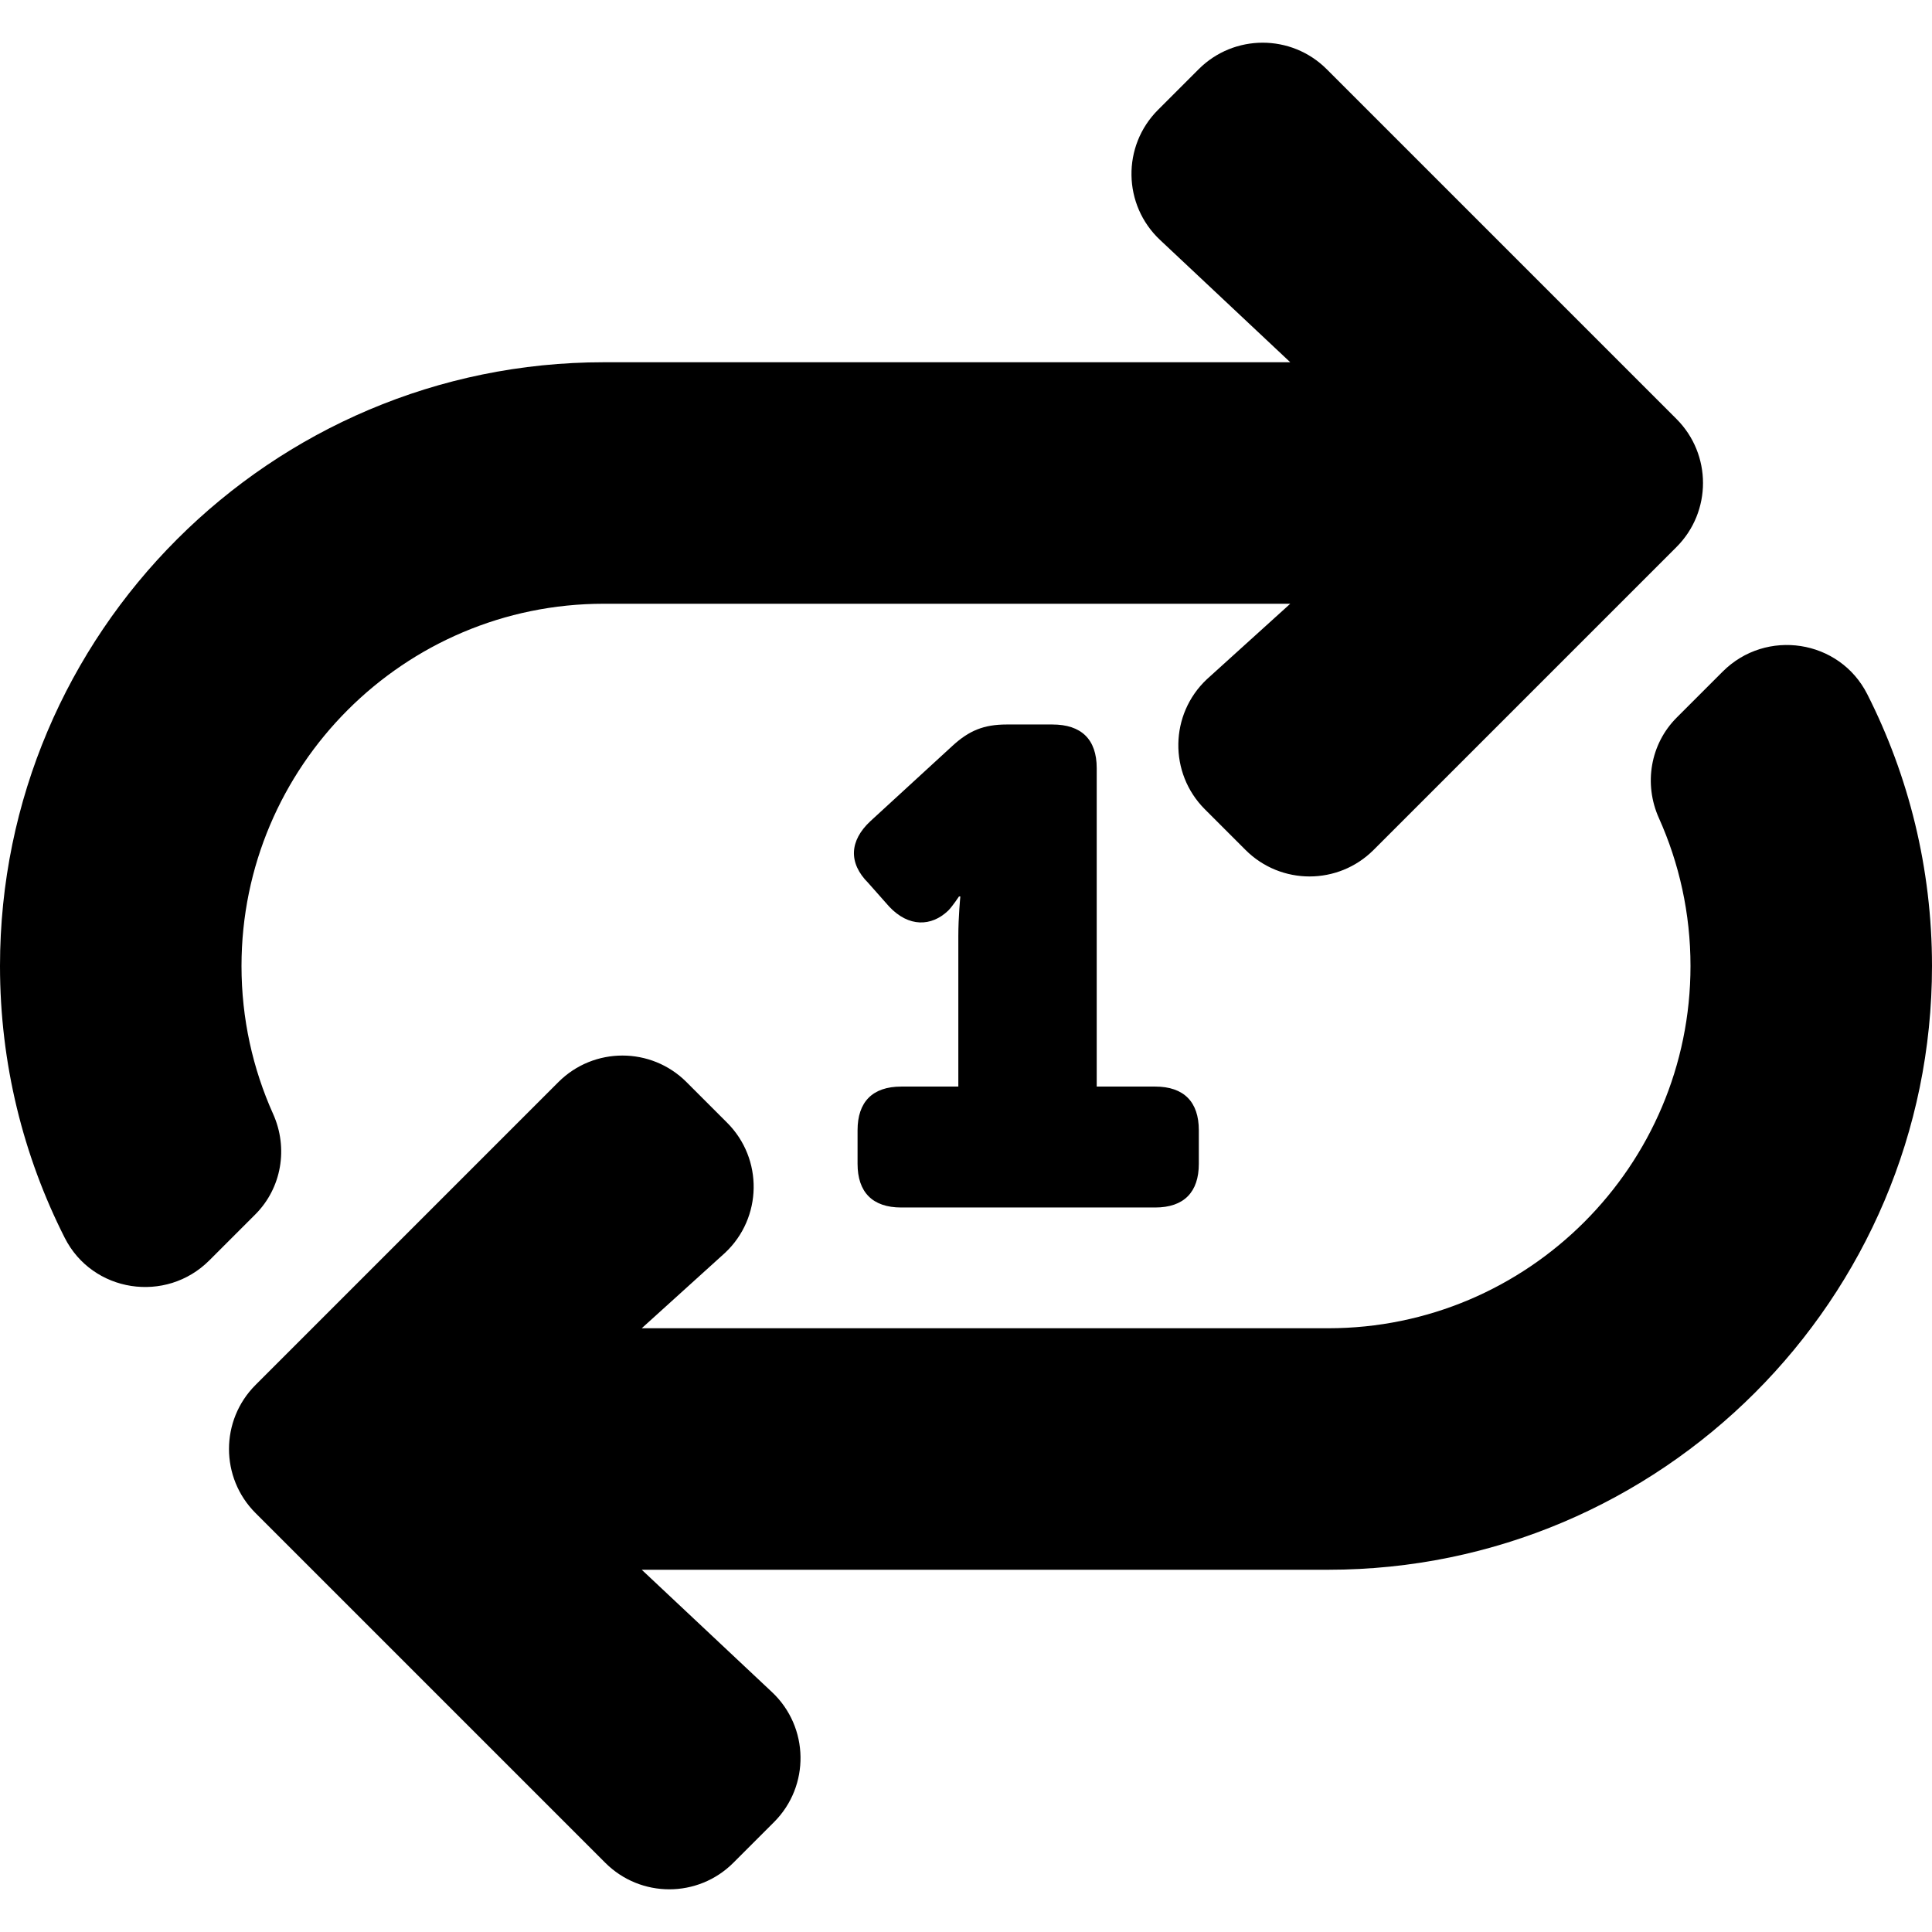
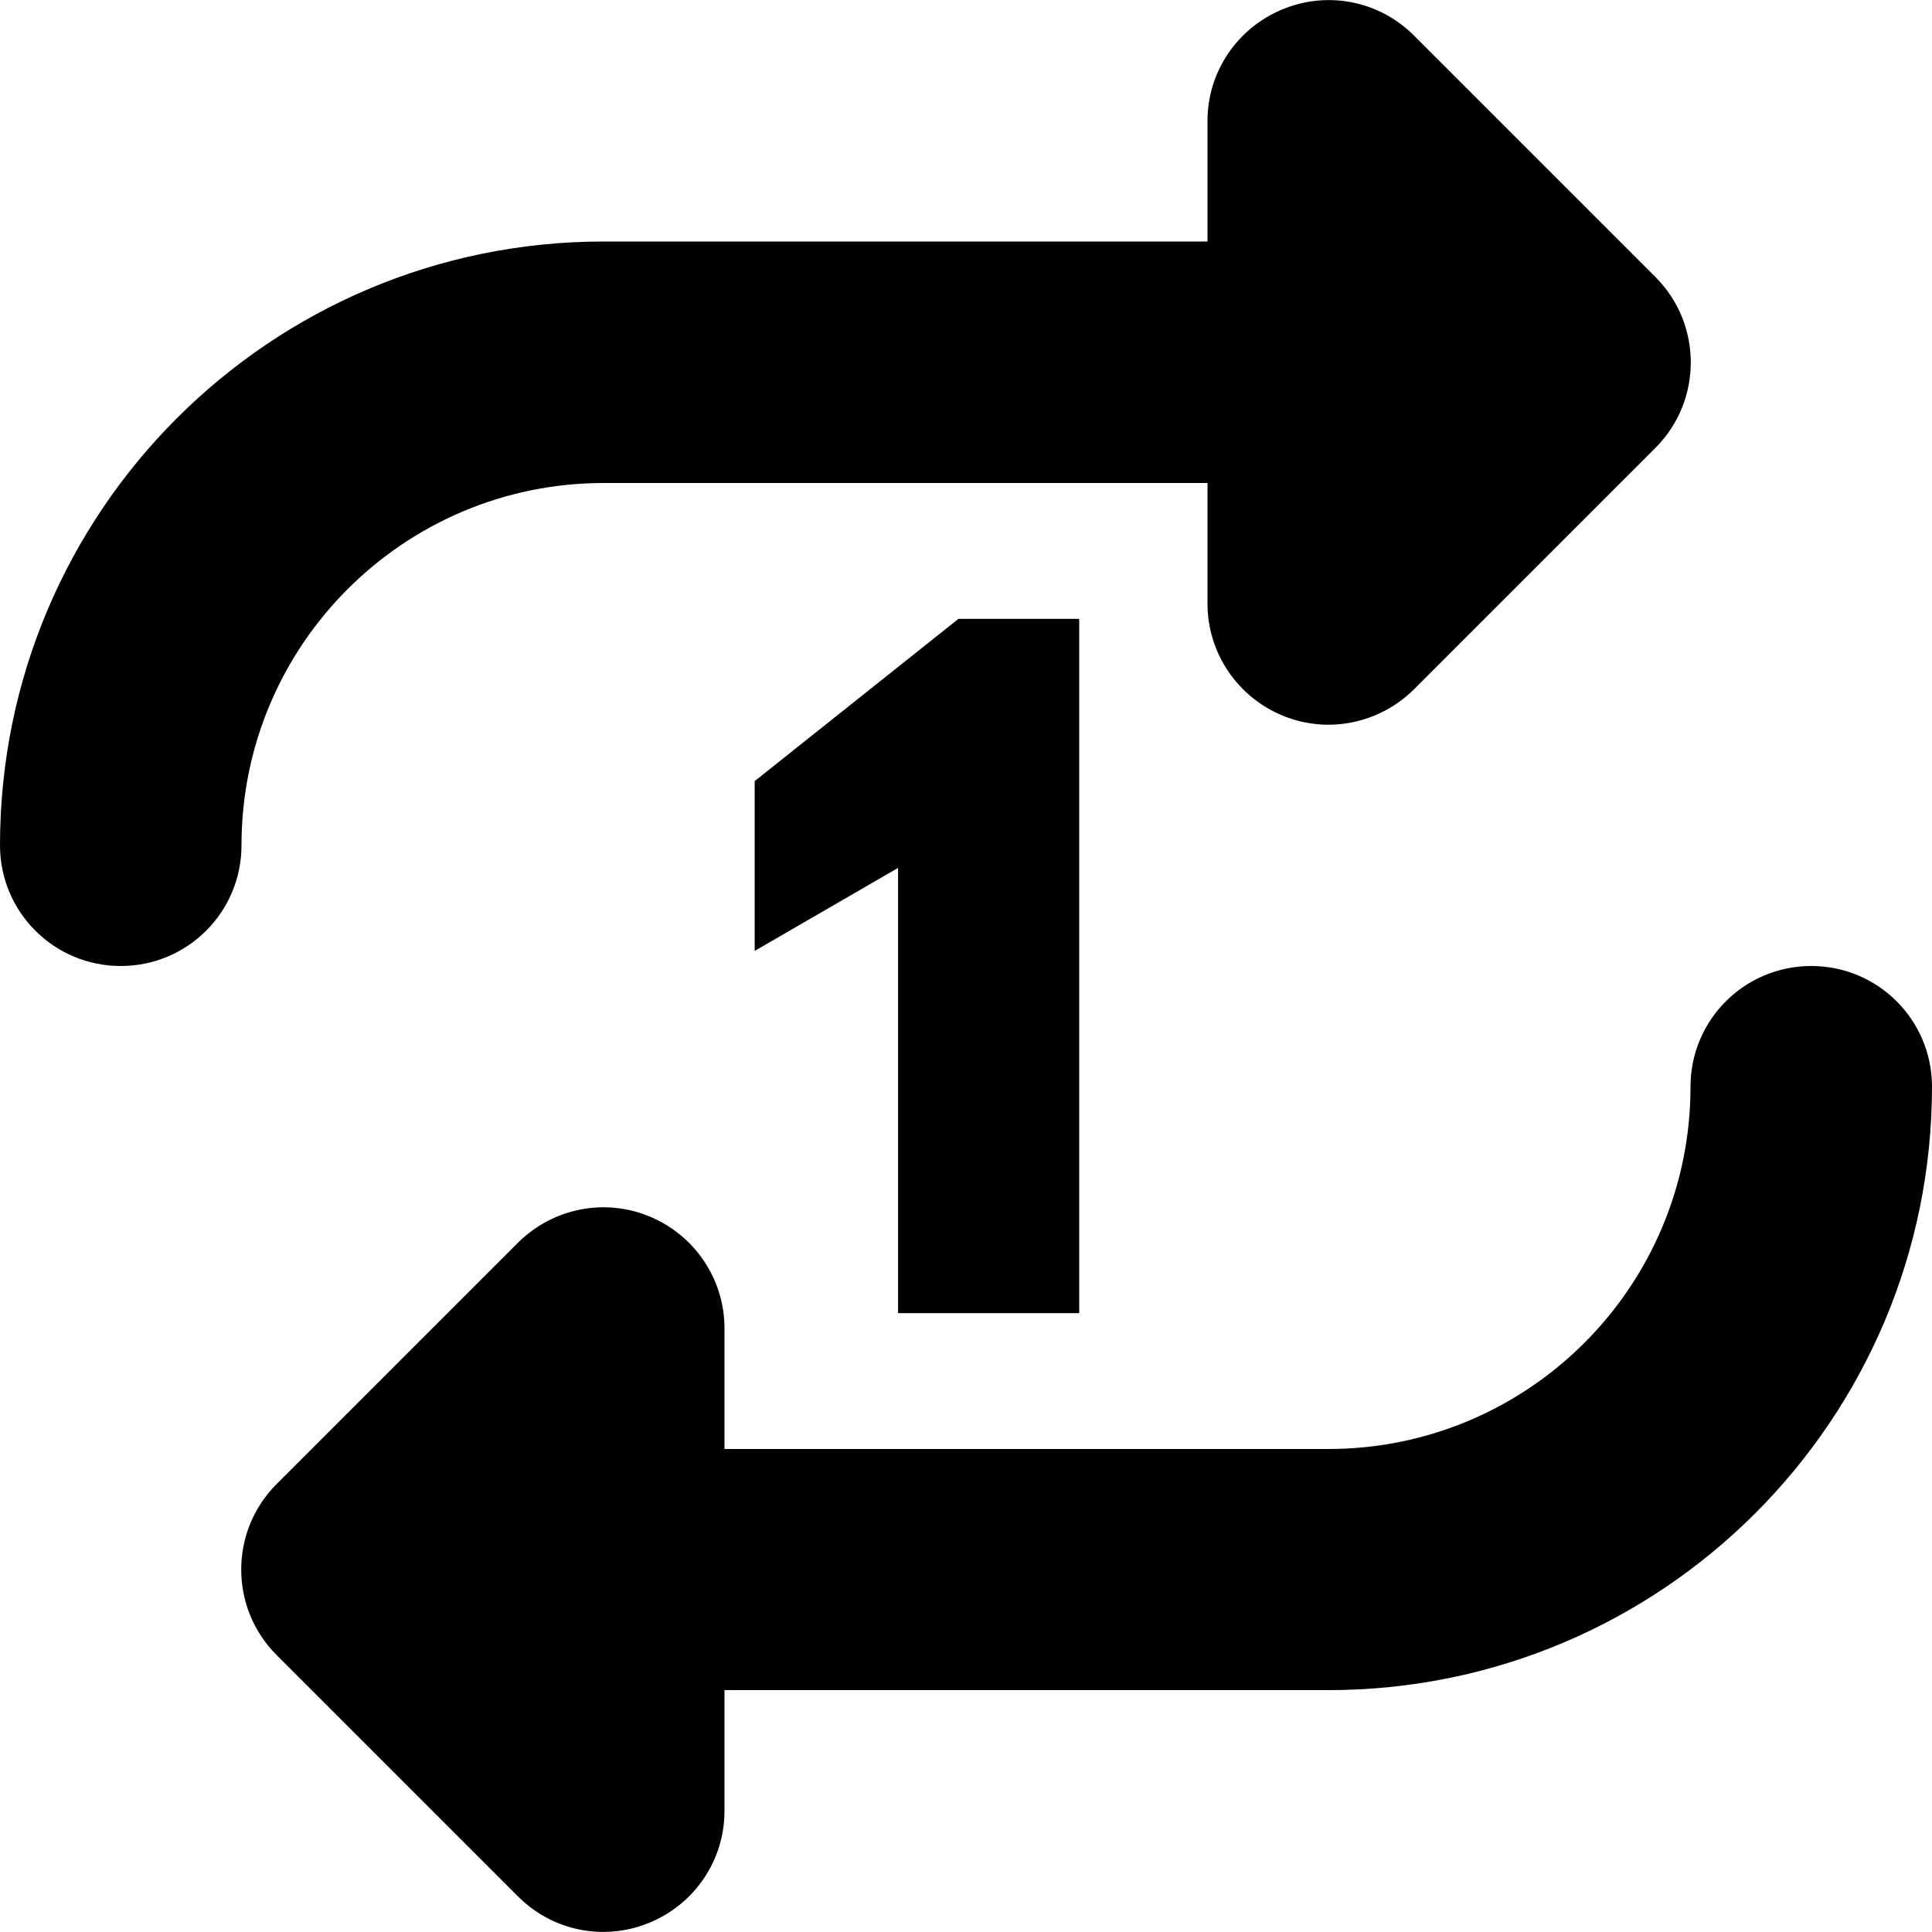
- <svg xmlns="http://www.w3.org/2000/svg" aria-hidden="true" focusable="false" data-prefix="fas" data-icon="repeat-1" role="img" viewBox="0 0 512 512" class="svg-inline--fa fa-repeat-1 fa-w-16 fa-1x">
-   <path fill="currentColor" d="M512 256c0 88.224-71.775 160-160 160H170.067l34.512 32.419c9.875 9.276 10.119 24.883.539 34.464l-10.775 10.775c-9.373 9.372-24.568 9.372-33.941 0l-92.686-92.686c-9.373-9.373-9.373-24.568 0-33.941l80.269-80.27c9.373-9.373 24.568-9.373 33.941 0l10.775 10.775c9.581 9.581 9.337 25.187-.539 34.464l-22.095 20H352c52.935 0 96-43.065 96-96 0-13.958-2.996-27.228-8.376-39.204-4.061-9.039-2.284-19.626 4.723-26.633l12.183-12.183c11.499-11.499 30.965-8.526 38.312 5.982C505.814 205.624 512 230.103 512 256zM72.376 295.204C66.996 283.228 64 269.958 64 256c0-52.935 43.065-96 96-96h181.933l-22.095 20.002c-9.875 9.276-10.119 24.883-.539 34.464l10.775 10.775c9.373 9.372 24.568 9.372 33.941 0l80.269-80.27c9.373-9.373 9.373-24.568 0-33.941l-92.686-92.686c-9.373-9.373-24.568-9.373-33.941 0l-10.775 10.775c-9.581 9.581-9.337 25.187.539 34.464L341.933 96H160C71.775 96 0 167.776 0 256c0 25.897 6.186 50.376 17.157 72.039 7.347 14.508 26.813 17.481 38.312 5.982l12.183-12.183c7.008-7.008 8.786-17.595 4.724-26.634zm154.887 4.323c0-7.477 3.917-11.572 11.573-11.572h15.131v-39.878c0-5.163.534-10.503.534-10.503h-.356s-1.779 2.67-2.848 3.738c-4.451 4.273-10.504 4.451-15.666-1.068l-5.518-6.231c-5.342-5.341-4.984-11.216.534-16.379l21.72-19.939c4.449-4.095 8.366-5.697 14.42-5.697h12.105c7.656 0 11.749 3.916 11.749 11.572v84.384h15.488c7.655 0 11.572 4.094 11.572 11.572v8.901c0 7.477-3.917 11.572-11.572 11.572h-67.293c-7.656 0-11.573-4.095-11.573-11.572v-8.9z" class="">
-     </path>
+ <svg xmlns="http://www.w3.org/2000/svg" viewBox="0 0 512 512">
+   <path d="M0 224c0 17.7 14.3 32 32 32s32-14.3 32-32c0-53 43-96 96-96h160v32c0 12.9 7.8 24.6 19.8 29.6s25.7 2.2 34.9-6.9l64-64c12.5-12.5 12.5-32.8 0-45.3l-64-64c-9.2-9.2-22.9-11.9-34.9-6.9S320 19.1 320 32v32H160C71.6 64 0 135.6 0 224zm512 64c0-17.7-14.3-32-32-32s-32 14.3-32 32c0 53-43 96-96 96H192v-32c0-12.9-7.8-24.6-19.8-29.6s-25.7-2.2-34.9 6.9l-64 64c-12.5 12.5-12.5 32.8 0 45.3l64 64c9.2 9.2 22.9 11.9 34.9 6.9s19.8-16.6 19.8-29.6v-32h160c88.4 0 160-71.6 160-160z" />
+   <path d="M286 164v184h-48V230l-38 22v-45l54-43h32z" />
</svg>
